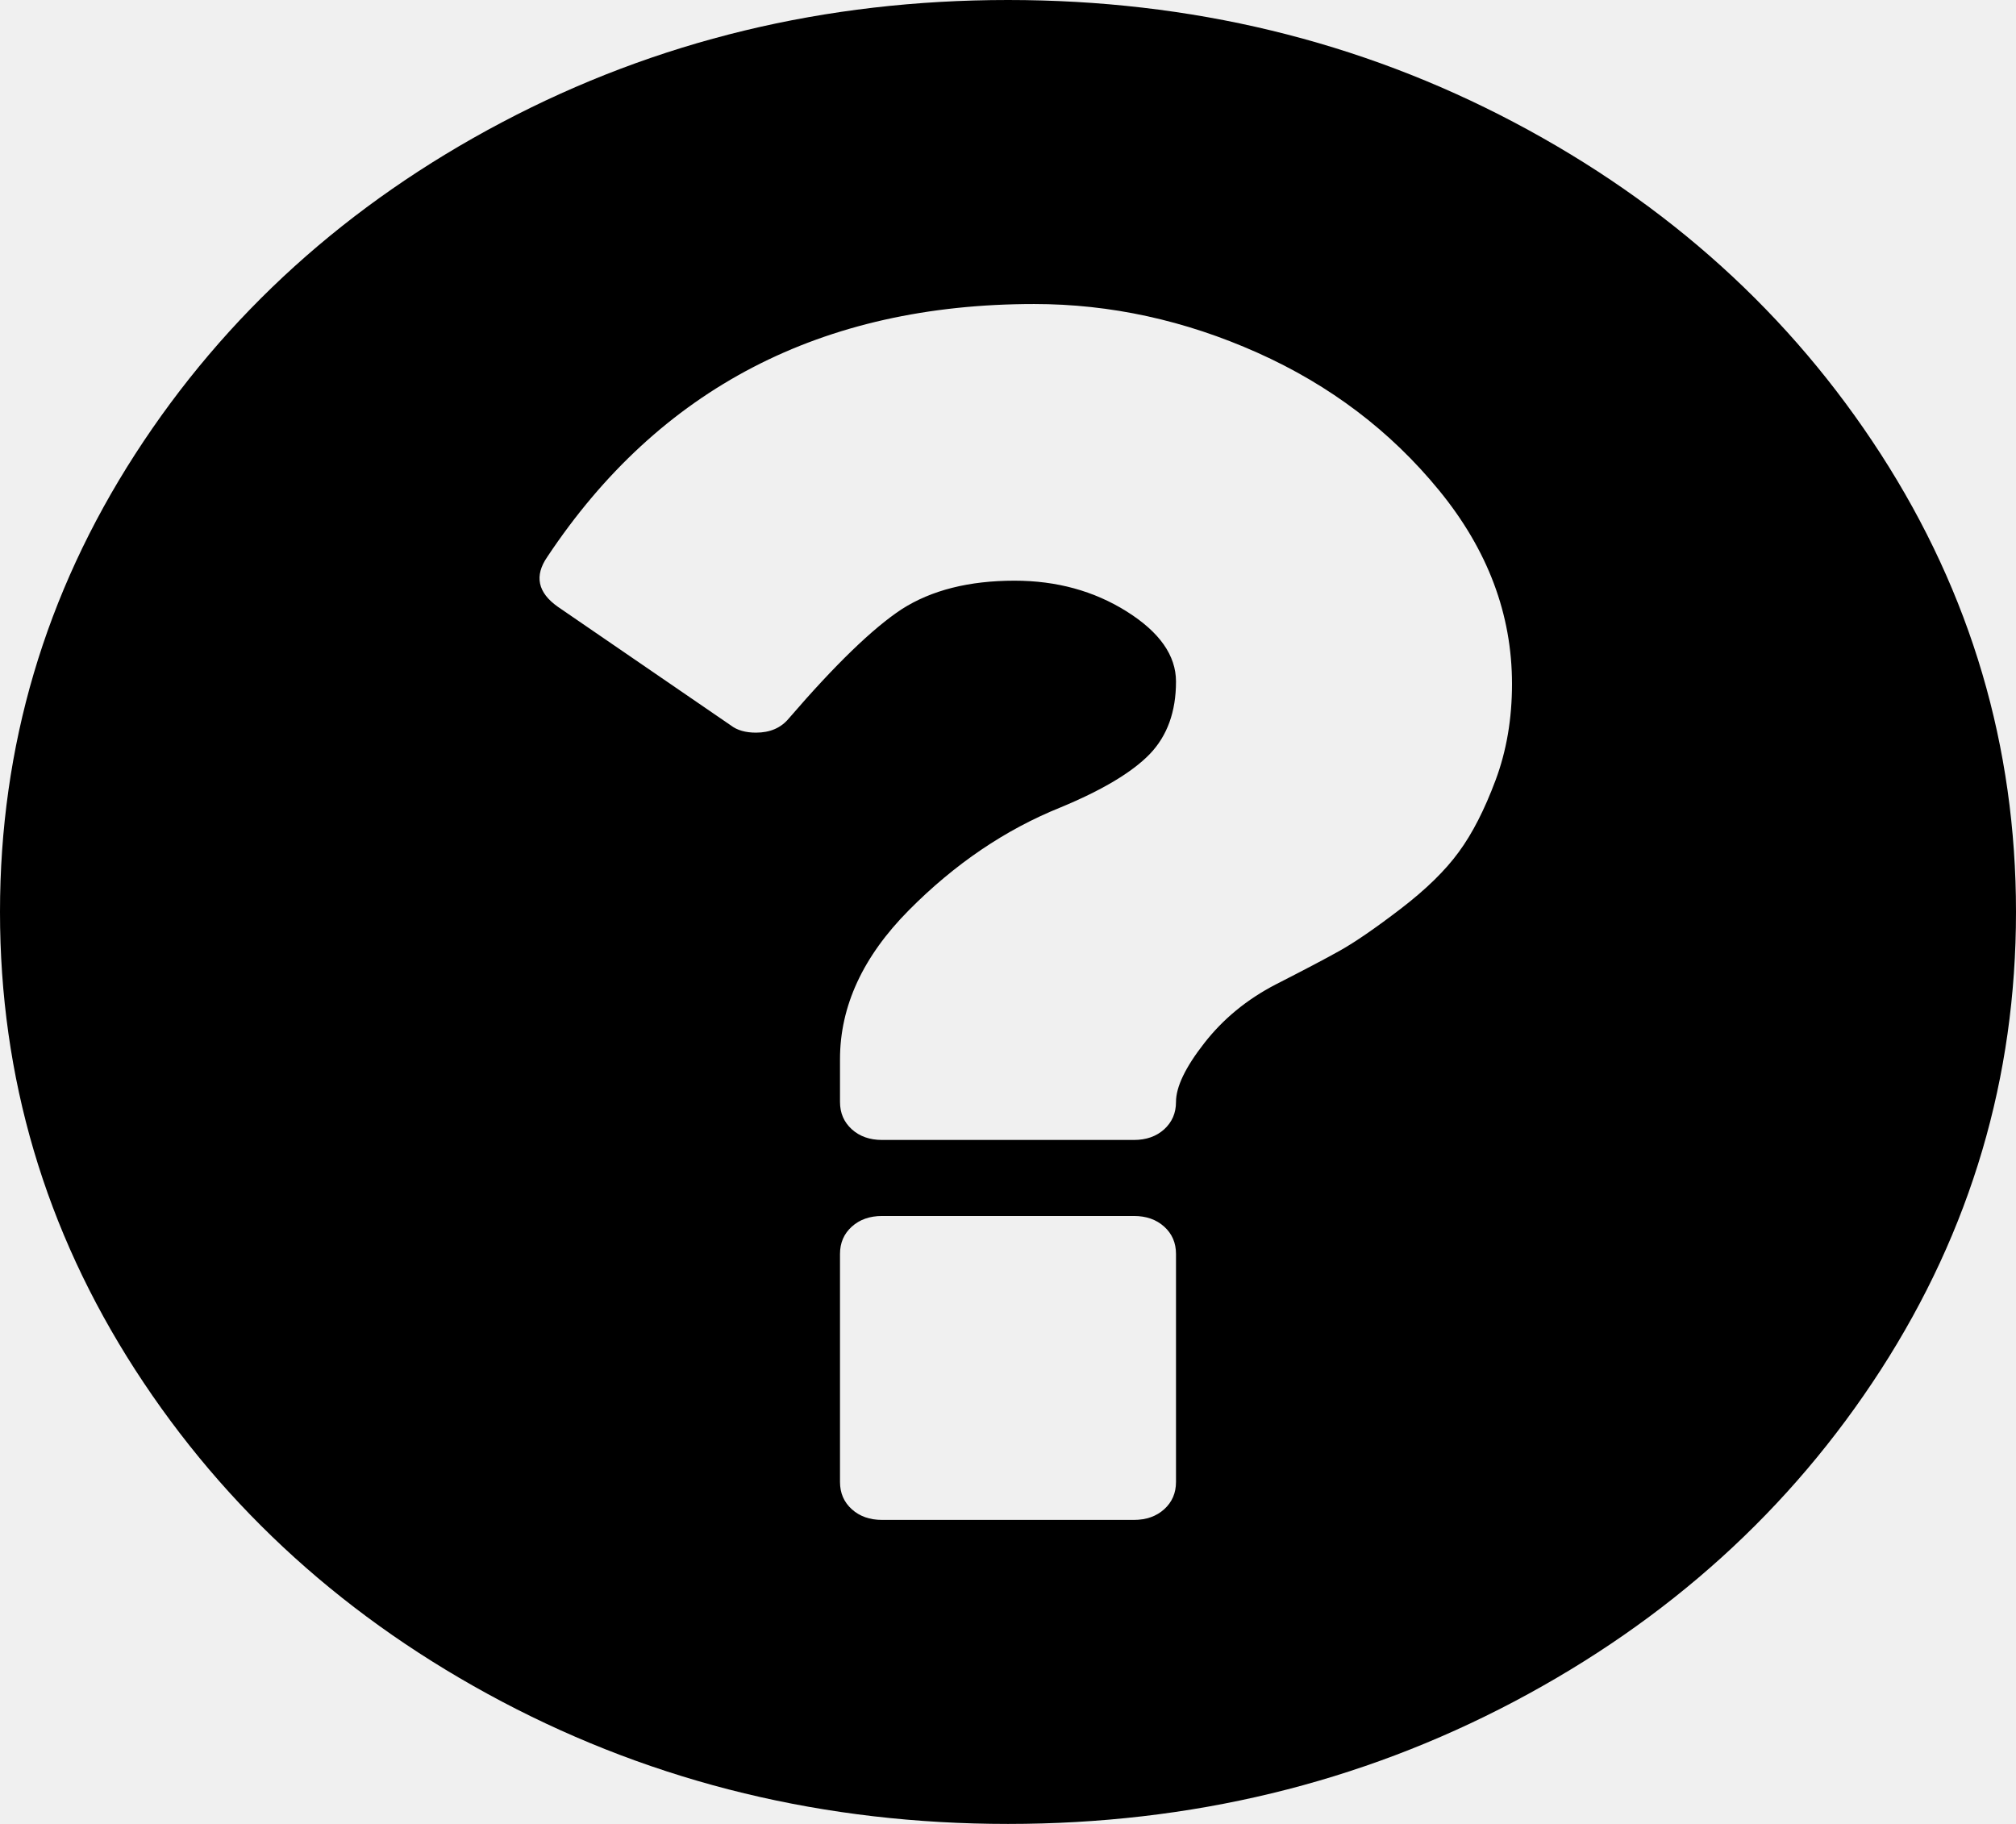
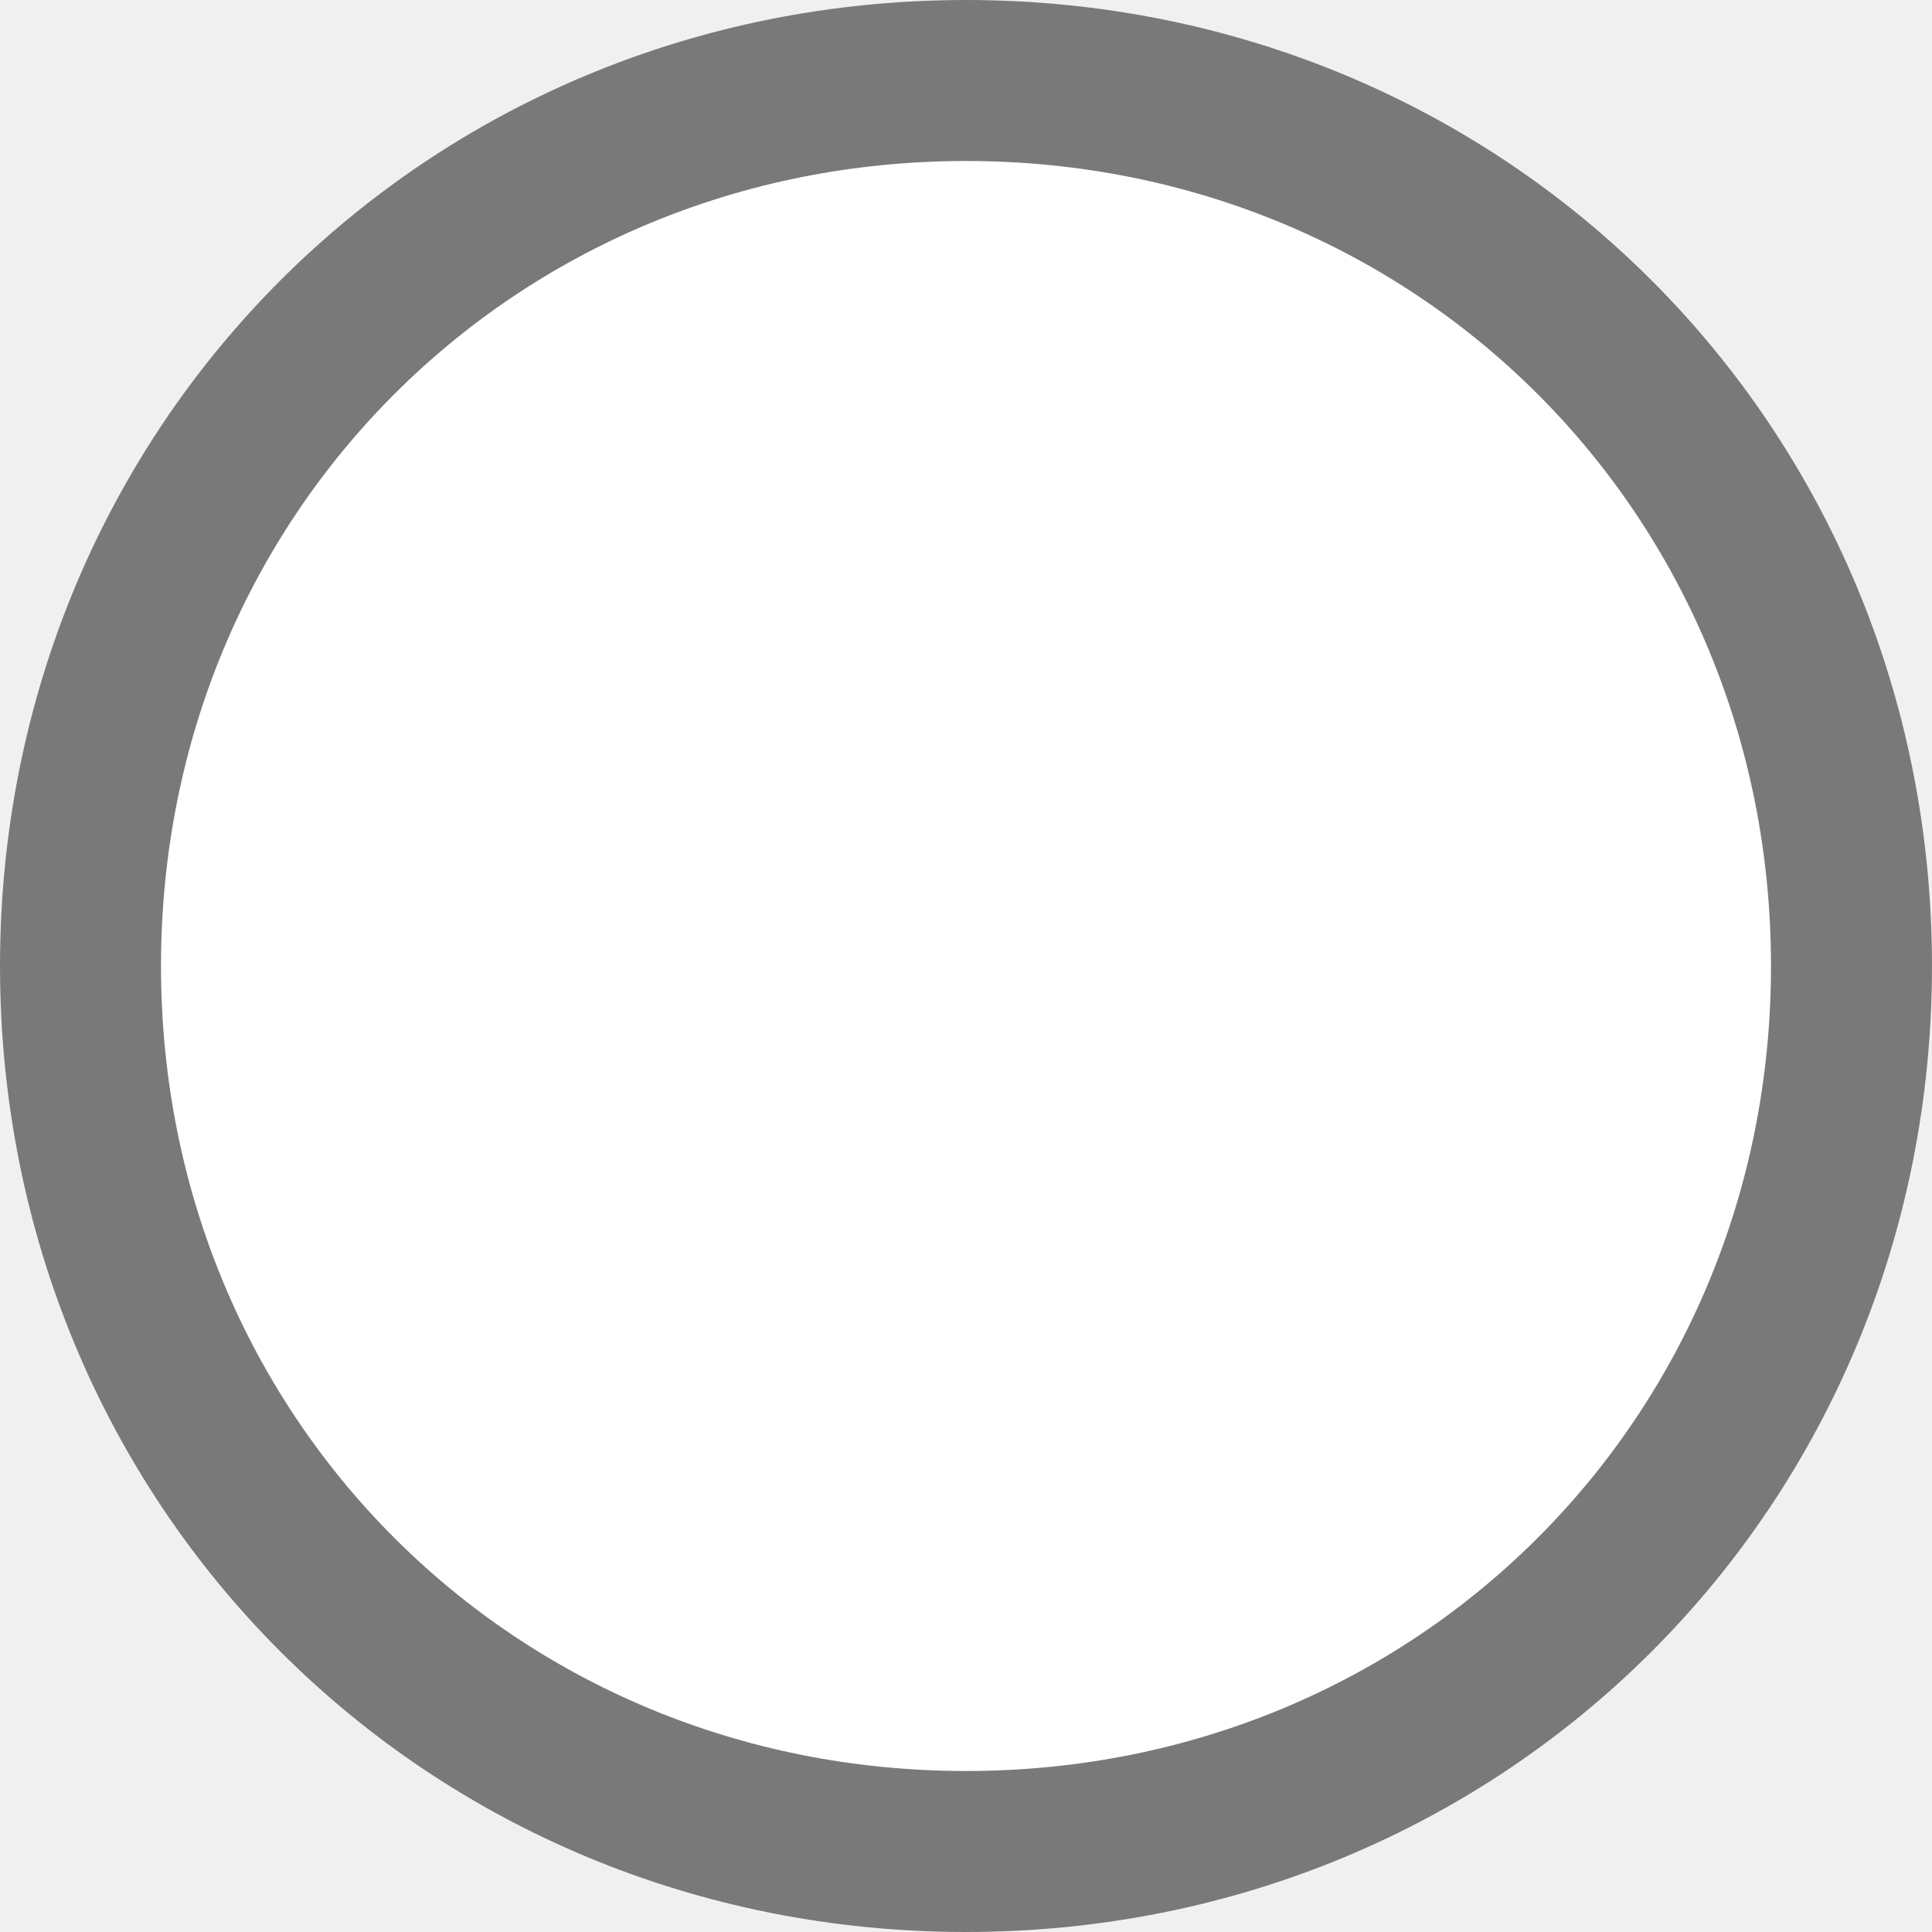
- <svg xmlns="http://www.w3.org/2000/svg" version="1.1" width="21px" height="19px">
-   <g transform="matrix(1 0 0 1 -277 -26 )">
-     <path d="M 12.127 15.722  C 12.209 15.648  12.25 15.553  12.25 15.438  L 12.25 13.062  C 12.25 12.947  12.209 12.852  12.127 12.778  C 12.045 12.704  11.94 12.667  11.812 12.667  L 9.188 12.667  C 9.06 12.667  8.955 12.704  8.873 12.778  C 8.791 12.852  8.75 12.947  8.75 13.062  L 8.75 15.438  C 8.75 15.553  8.791 15.648  8.873 15.722  C 8.955 15.796  9.06 15.833  9.188 15.833  L 11.812 15.833  C 11.94 15.833  12.045 15.796  12.127 15.722  Z M 15.579 8.127  C 15.693 7.822  15.75 7.488  15.75 7.125  C 15.75 6.399  15.497 5.727  14.991 5.109  C 14.485 4.49  13.854 4.012  13.098 3.674  C 12.341 3.336  11.566 3.167  10.773 3.167  C 8.559 3.167  6.868 4.045  5.701 5.801  C 5.564 5.999  5.601 6.173  5.811 6.321  L 7.615 7.558  C 7.679 7.607  7.766 7.632  7.875 7.632  C 8.021 7.632  8.135 7.583  8.217 7.484  C 8.7 6.923  9.092 6.544  9.393 6.346  C 9.702 6.148  10.094 6.049  10.568 6.049  C 11.006 6.049  11.396 6.156  11.737 6.37  C 12.079 6.585  12.25 6.828  12.25 7.1  C 12.25 7.414  12.159 7.665  11.977 7.855  C 11.794 8.044  11.484 8.23  11.047 8.411  C 10.473 8.642  9.946 8.999  9.468 9.481  C 8.989 9.964  8.75 10.481  8.75 11.034  L 8.75 11.479  C 8.75 11.595  8.791 11.689  8.873 11.764  C 8.955 11.838  9.06 11.875  9.188 11.875  L 11.812 11.875  C 11.94 11.875  12.045 11.838  12.127 11.764  C 12.209 11.689  12.25 11.595  12.25 11.479  C 12.25 11.322  12.348 11.118  12.544 10.867  C 12.74 10.615  12.988 10.411  13.289 10.255  C 13.581 10.106  13.804 9.989  13.959 9.902  C 14.114 9.815  14.324 9.671  14.588 9.469  C 14.852 9.267  15.055 9.069  15.196 8.875  C 15.338 8.682  15.465 8.432  15.579 8.127  Z M 19.592 4.731  C 20.531 6.187  21 7.776  21 9.5  C 21 11.224  20.531 12.813  19.592 14.269  C 18.653 15.724  17.379 16.877  15.771 17.726  C 14.162 18.575  12.405 19  10.5 19  C 8.595 19  6.838 18.575  5.229 17.726  C 3.621 16.877  2.347 15.724  1.408 14.269  C 0.469 12.813  0 11.224  0 9.5  C 0 7.776  0.469 6.187  1.408 4.731  C 2.347 3.276  3.621 2.123  5.229 1.274  C 6.838 0.425  8.595 0  10.5 0  C 12.405 0  14.162 0.425  15.771 1.274  C 17.379 2.123  18.653 3.276  19.592 4.731  Z " fill-rule="nonzero" fill="#000000" stroke="none" transform="matrix(1 0 0 1 277 26 )" />
-   </g>
+ <svg xmlns="http://www.w3.org/2000/svg" version="1.1" width="12px" height="12px" viewBox="174 15.5  12 12">
+   <path d="M 180 15.5  C 183.36 15.5  186 18.14  186 21.5  C 186 24.86  183.36 27.5  180 27.5  C 176.64 27.5  174 24.86  174 21.5  C 174 18.14  176.64 15.5  180 15.5  Z " fill-rule="nonzero" fill="#ffffff" stroke="none" />
+   <path d="M 180 16  C 183.08 16  185.5 18.42  185.5 21.5  C 185.5 24.58  183.08 27  180 27  C 176.92 27  174.5 24.58  174.5 21.5  C 174.5 18.42  176.92 16  180 16  Z " stroke-width="1" stroke="#797979" fill="none" />
</svg>
